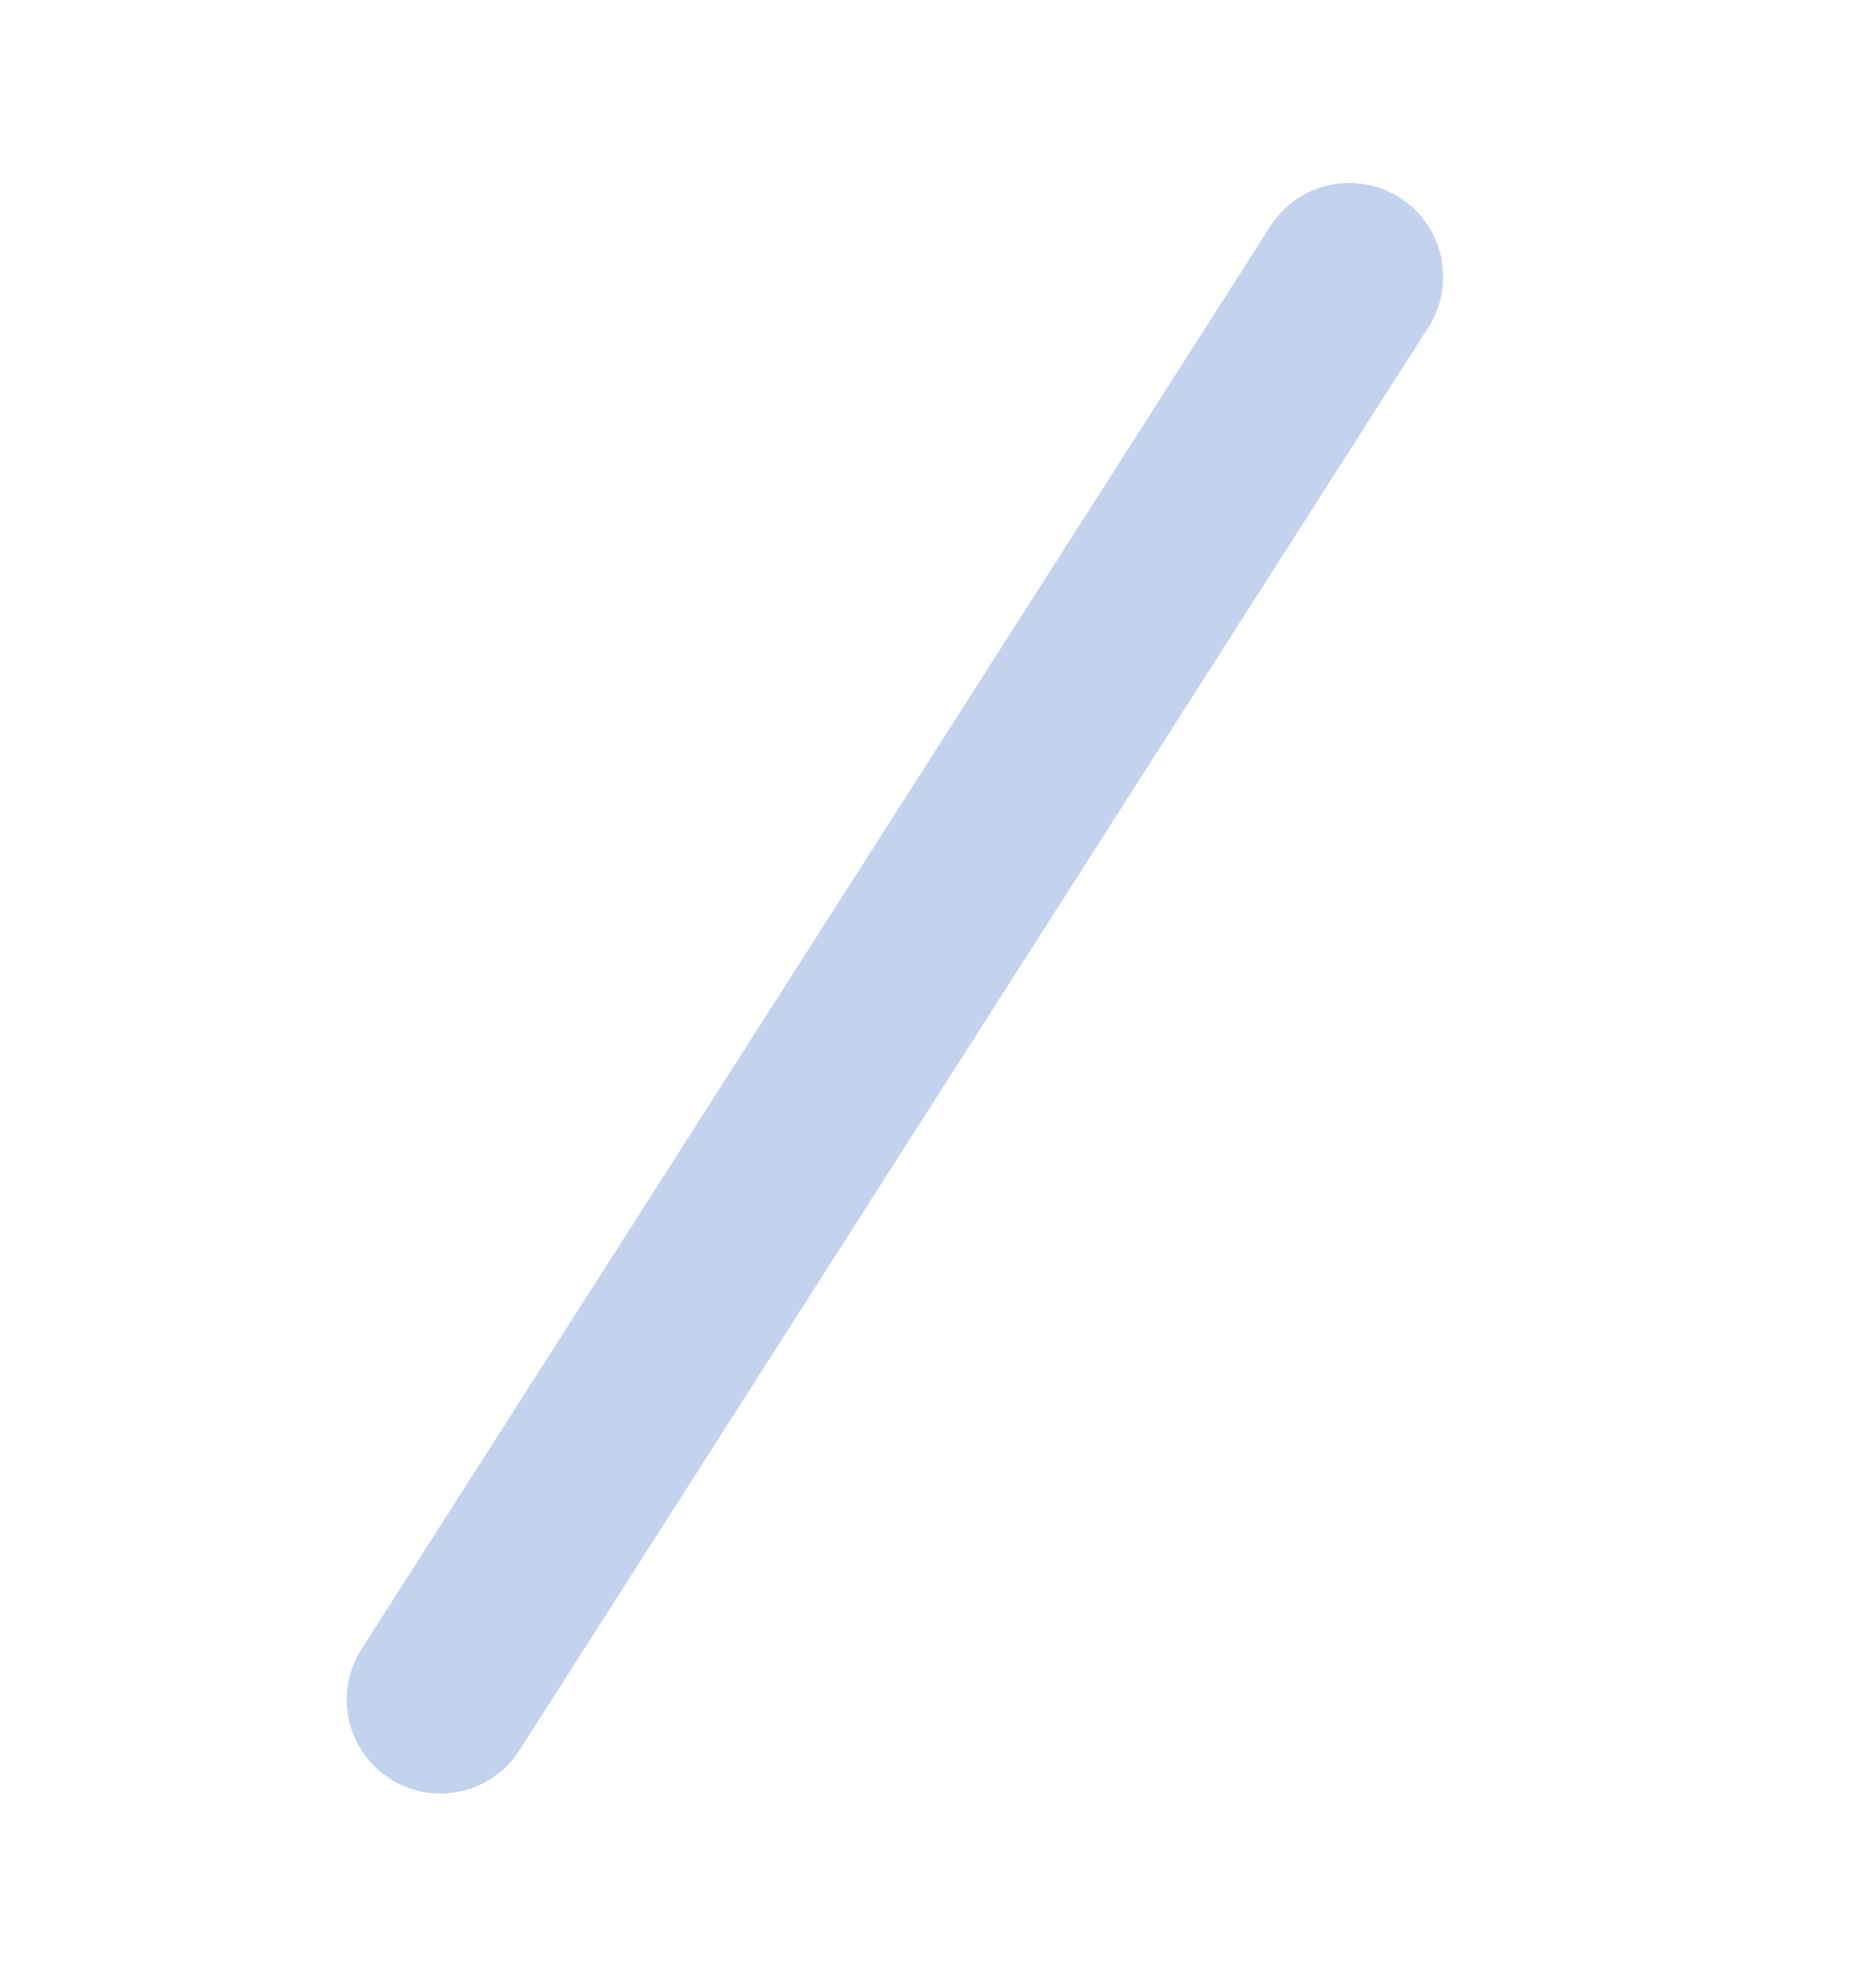
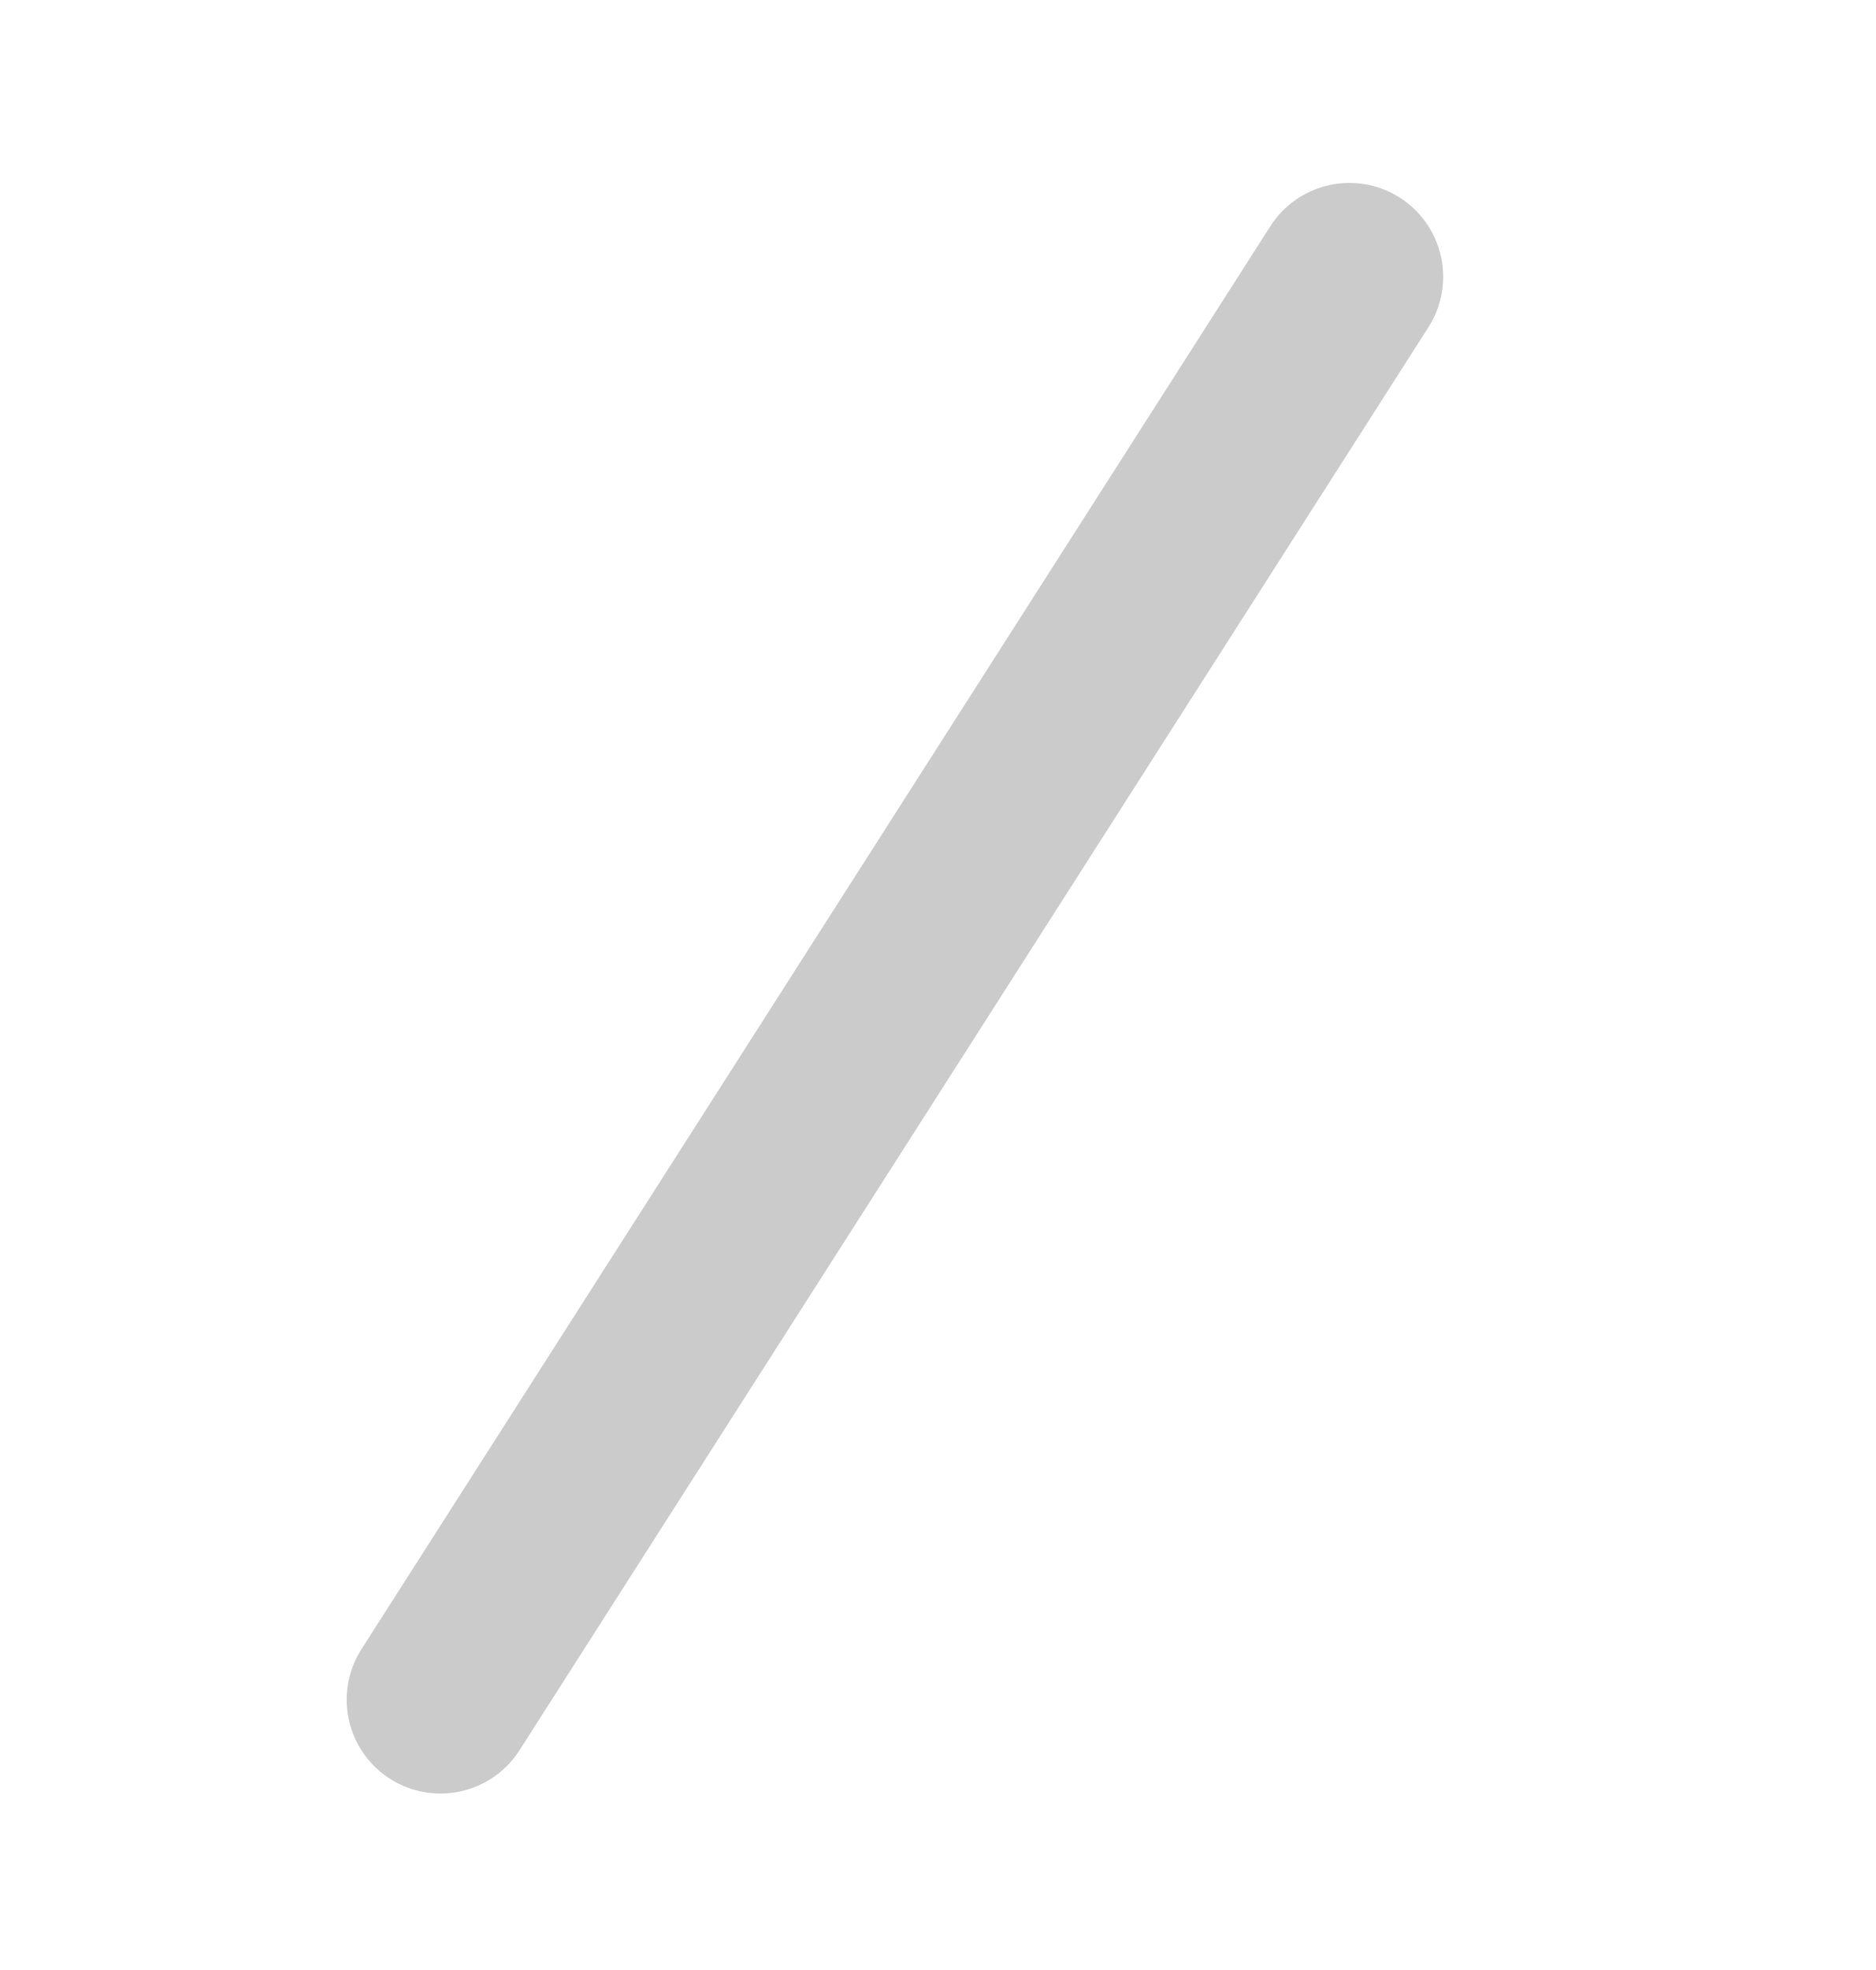
<svg xmlns="http://www.w3.org/2000/svg" width="20" height="21" viewBox="0 0 20 21" fill="none">
-   <line x1="4.696" y1="18.119" x2="14.386" y2="2.95" stroke="#C4D3ED" stroke-width="2" stroke-linecap="round" />
+   <line x1="4.696" y1="18.119" x2="14.386" y2="2.95" stroke="#CBCBCB" stroke-width="2" stroke-linecap="round" />
</svg>
